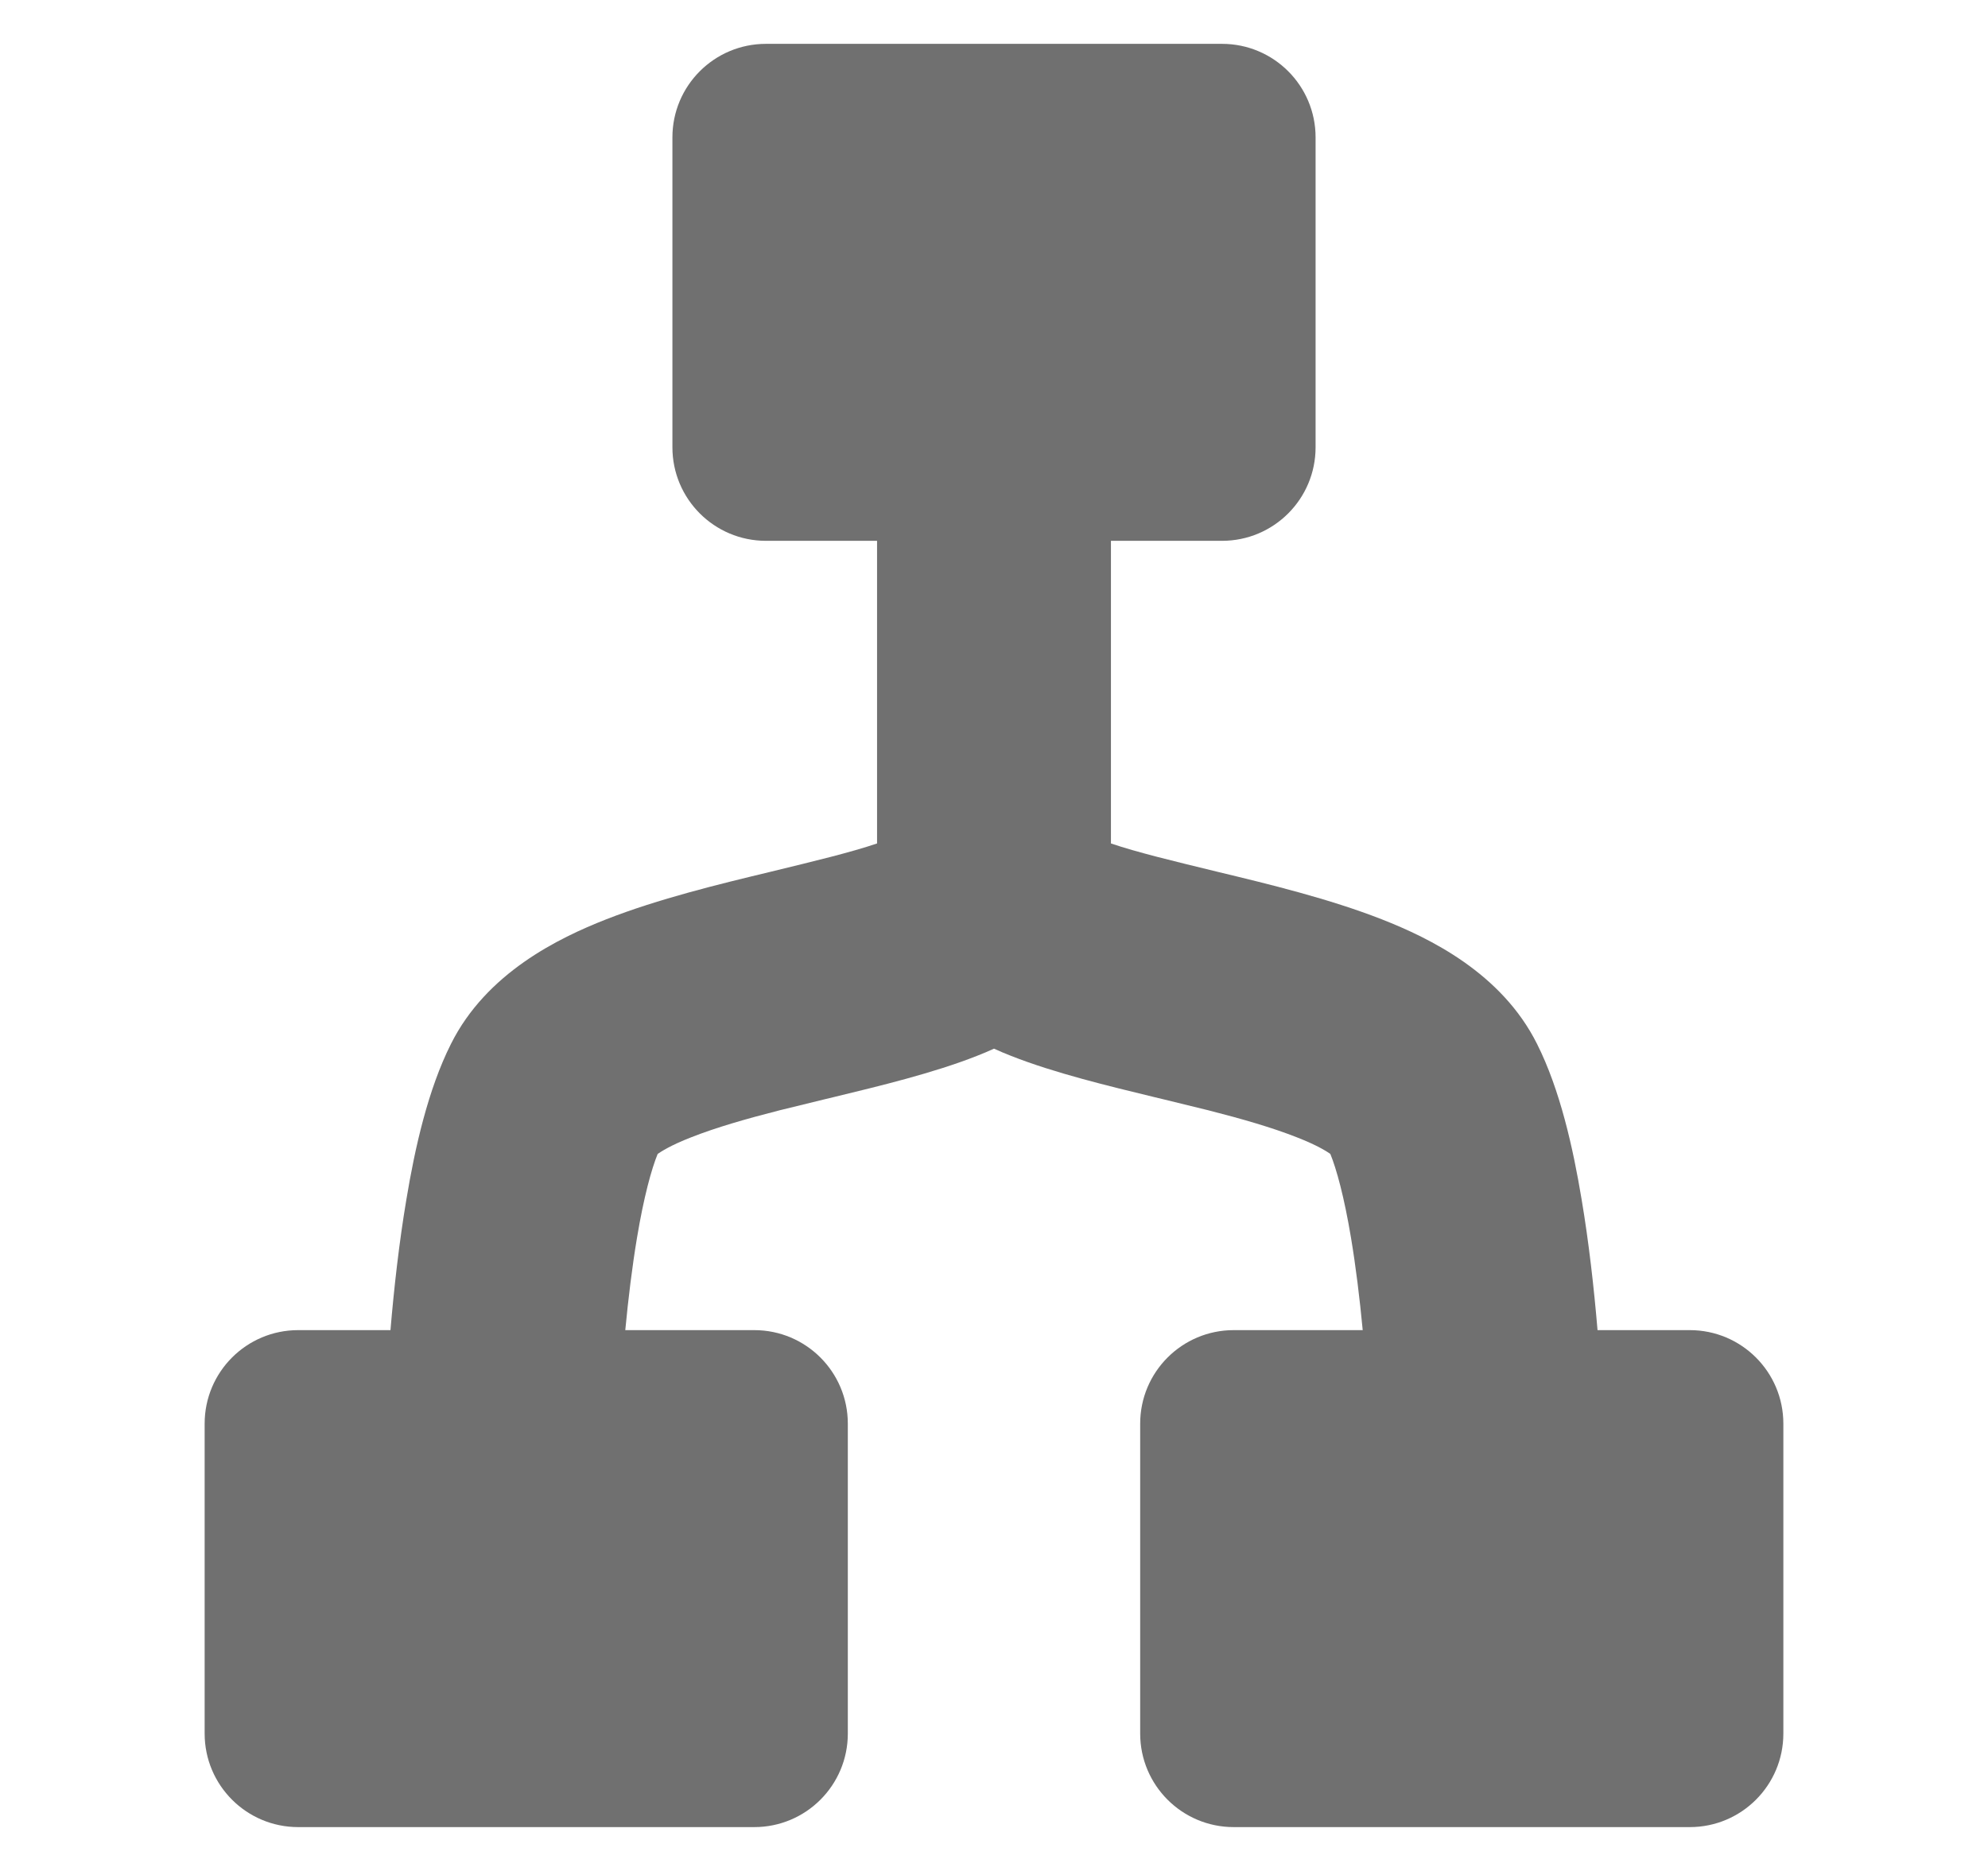
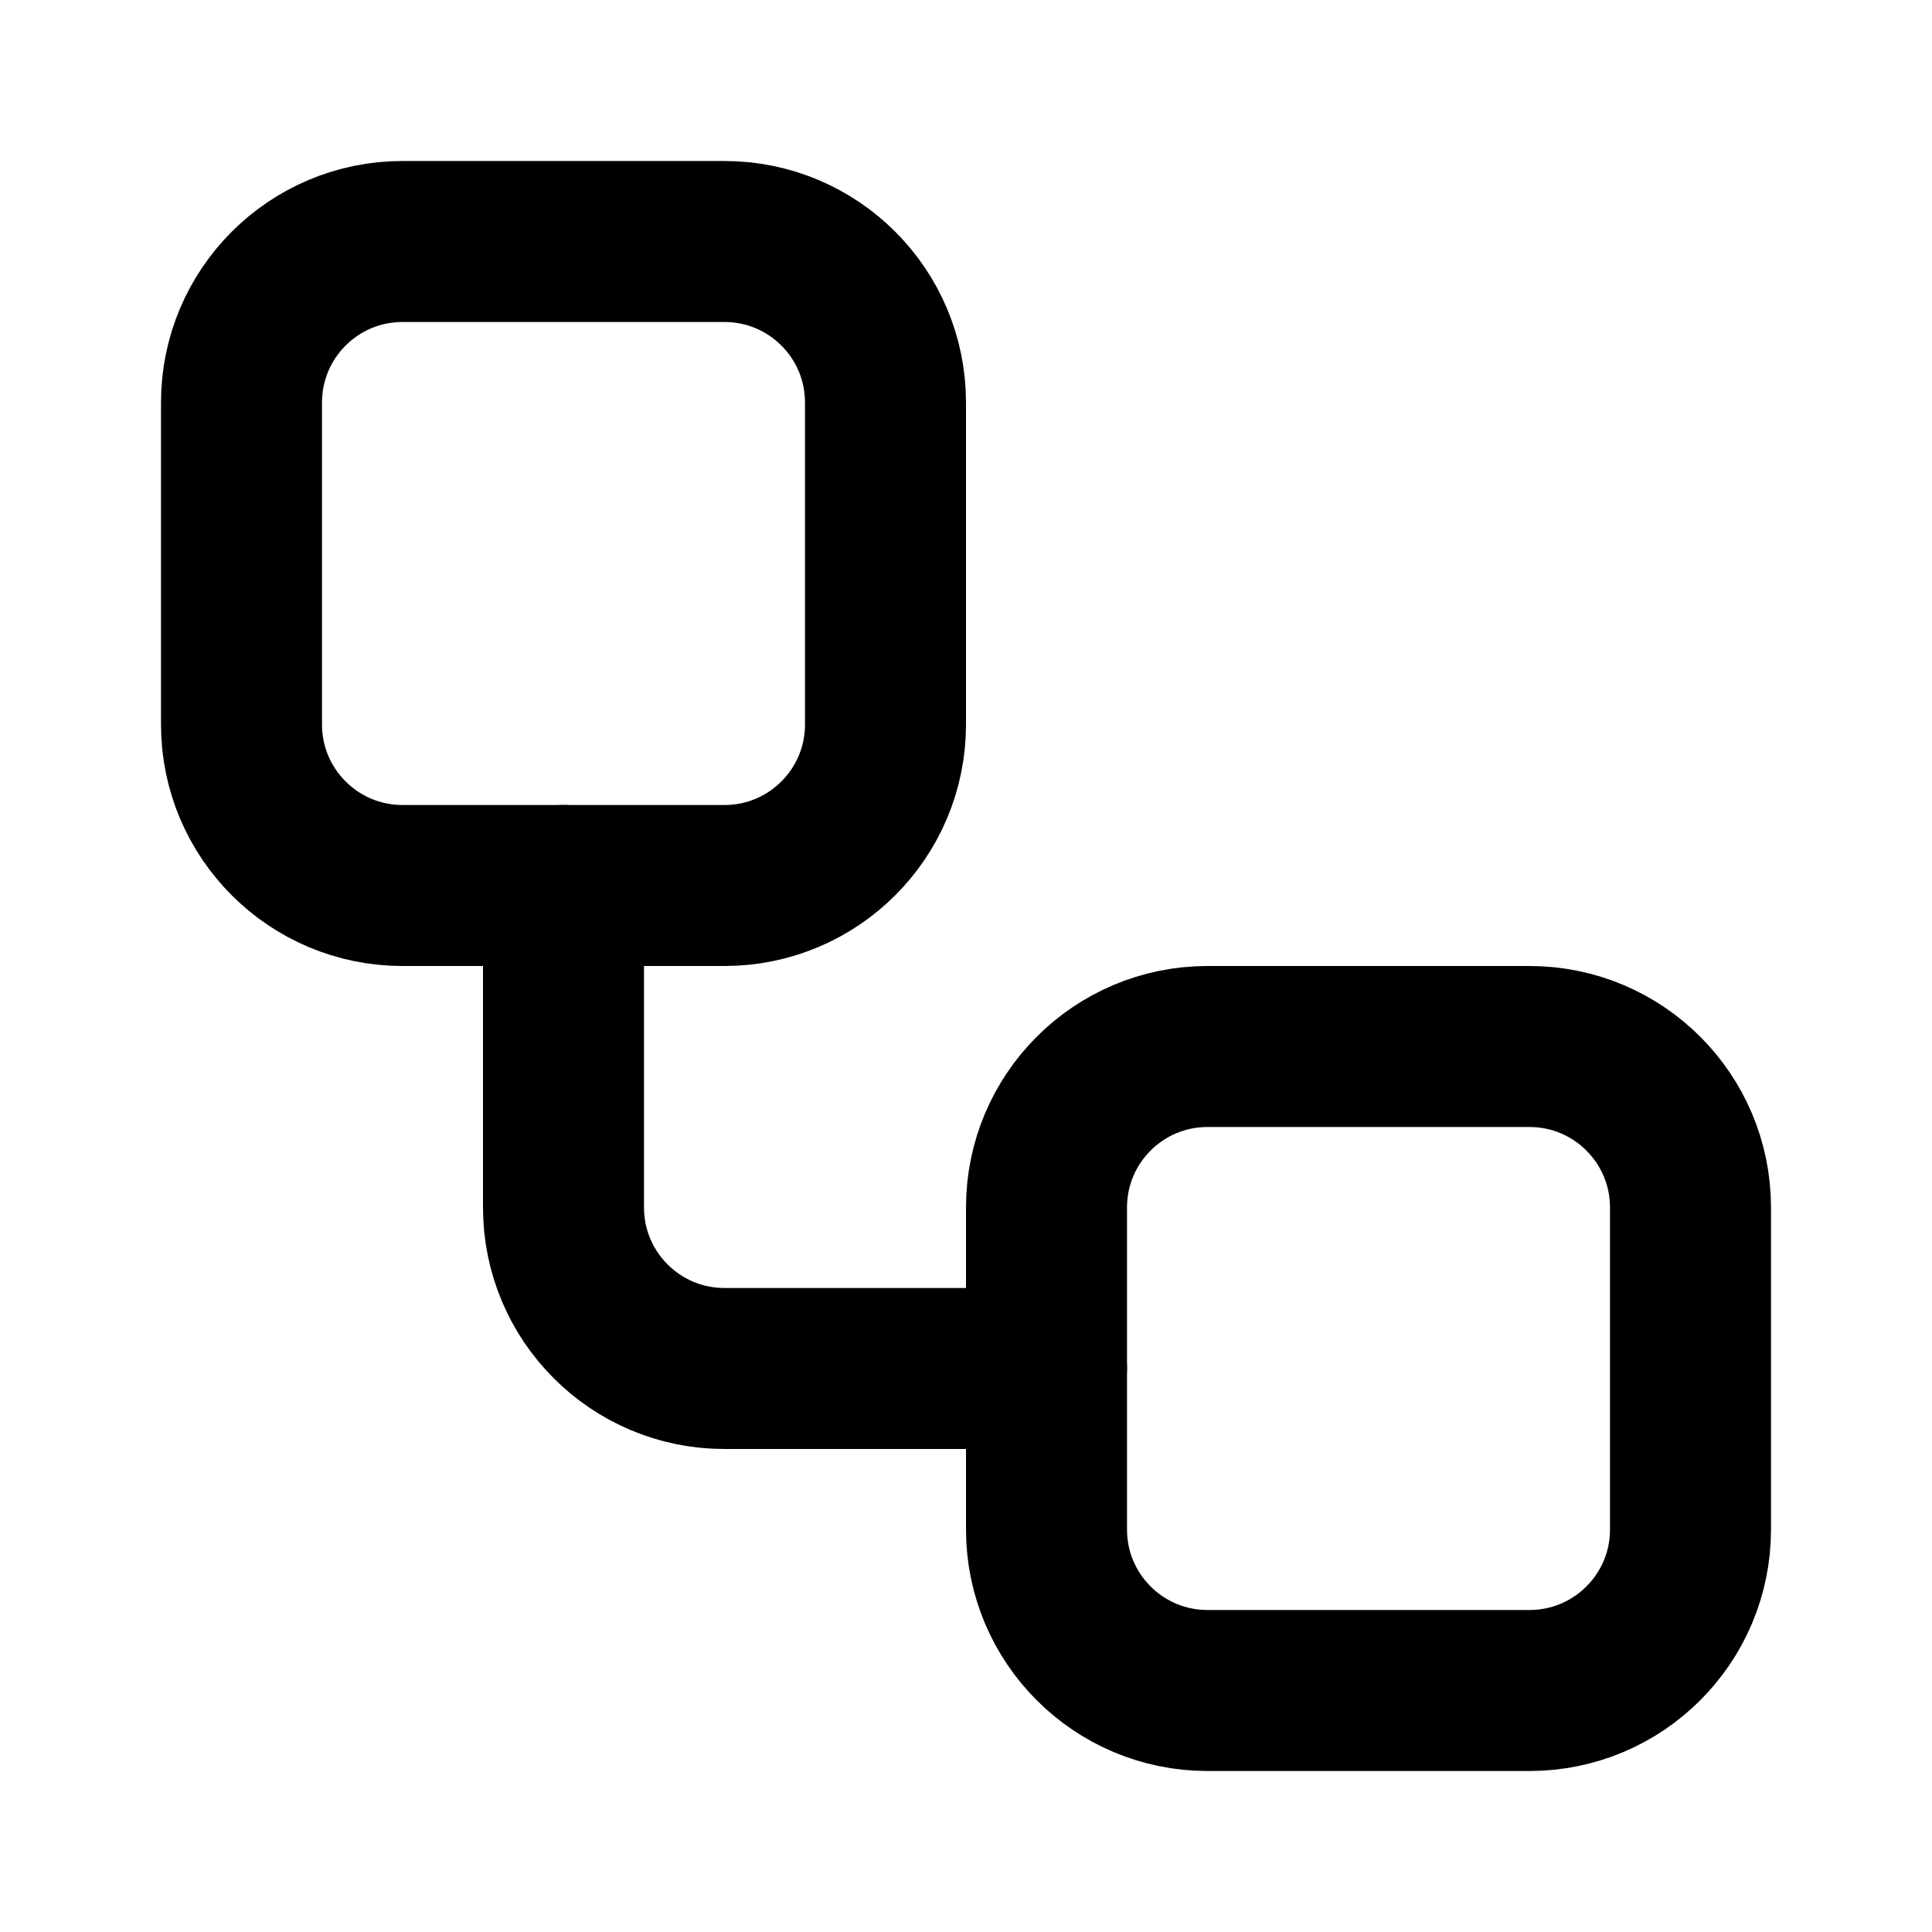
- <svg xmlns="http://www.w3.org/2000/svg" width="17" height="16" viewBox="0 0 17 16" fill="none" stroke-width="1.5">
-   <path fill-rule="evenodd" clip-rule="evenodd" d="M5.75 1.175C5.75 0.733 6.108 0.375 6.55 0.375H10.45C10.892 0.375 11.25 0.733 11.25 1.175V3.825C11.25 4.267 10.892 4.625 10.45 4.625H9.5V7.213L10.333 9.495C10.213 9.465 10.086 9.434 9.953 9.402L9.874 9.383C9.482 9.288 9.016 9.176 8.647 9.03C8.6 9.012 8.551 8.991 8.5 8.968C8.449 8.991 8.4 9.012 8.353 9.03C7.984 9.176 7.518 9.288 7.126 9.383L7.047 9.402C6.914 9.434 6.787 9.465 6.667 9.495L7.5 7.213V4.625H6.55C6.108 4.625 5.75 4.267 5.75 3.825V1.175ZM6.667 9.495C6.667 9.495 6.667 9.495 6.667 9.495L5.98 11.375H6.45C6.892 11.375 7.25 11.733 7.25 12.175V14.825C7.25 15.267 6.892 15.625 6.45 15.625H2.55C2.108 15.625 1.75 15.267 1.75 14.825V12.175C1.75 11.733 2.108 11.375 2.55 11.375H3.339C3.37 11.007 3.414 10.62 3.475 10.258C3.548 9.817 3.66 9.318 3.856 8.928C4.16 8.319 4.779 8.021 5.181 7.863C5.632 7.686 6.154 7.56 6.578 7.458C6.973 7.362 7.276 7.289 7.5 7.213L6.667 9.495ZM5.98 11.375L6.667 9.495C6.377 9.569 6.124 9.642 5.913 9.725C5.73 9.796 5.651 9.85 5.624 9.868C5.572 9.995 5.506 10.232 5.447 10.586C5.406 10.832 5.373 11.101 5.347 11.375H5.98ZM10.333 9.495L9.5 7.213C9.724 7.289 10.027 7.362 10.422 7.458C10.846 7.56 11.368 7.686 11.819 7.863C12.221 8.021 12.84 8.319 13.144 8.928C13.34 9.318 13.452 9.817 13.525 10.258C13.586 10.62 13.63 11.007 13.661 11.375H14.45C14.892 11.375 15.25 11.733 15.25 12.175V14.825C15.25 15.267 14.892 15.625 14.45 15.625H10.55C10.108 15.625 9.75 15.267 9.75 14.825V12.175C9.75 11.733 10.108 11.375 10.55 11.375H11.02L10.333 9.495ZM10.333 9.495L11.02 11.375H11.653C11.627 11.101 11.594 10.832 11.553 10.586C11.494 10.232 11.428 9.995 11.376 9.868C11.35 9.85 11.27 9.796 11.087 9.725C10.876 9.642 10.623 9.569 10.333 9.495Z" fill="#707070" />
+ <svg xmlns="http://www.w3.org/2000/svg" width="24" height="24" viewBox="0 0 24 24" fill="none" stroke="currentColor" stroke-width="2" stroke-linecap="round" stroke-linejoin="round" class="lucide lucide-workflow">
+   <rect width="8" height="8" x="3" y="3" rx="2" />
+   <path d="M7 11v4a2 2 0 0 0 2 2h4" />
+   <rect width="8" height="8" x="13" y="13" rx="2" />
</svg>
